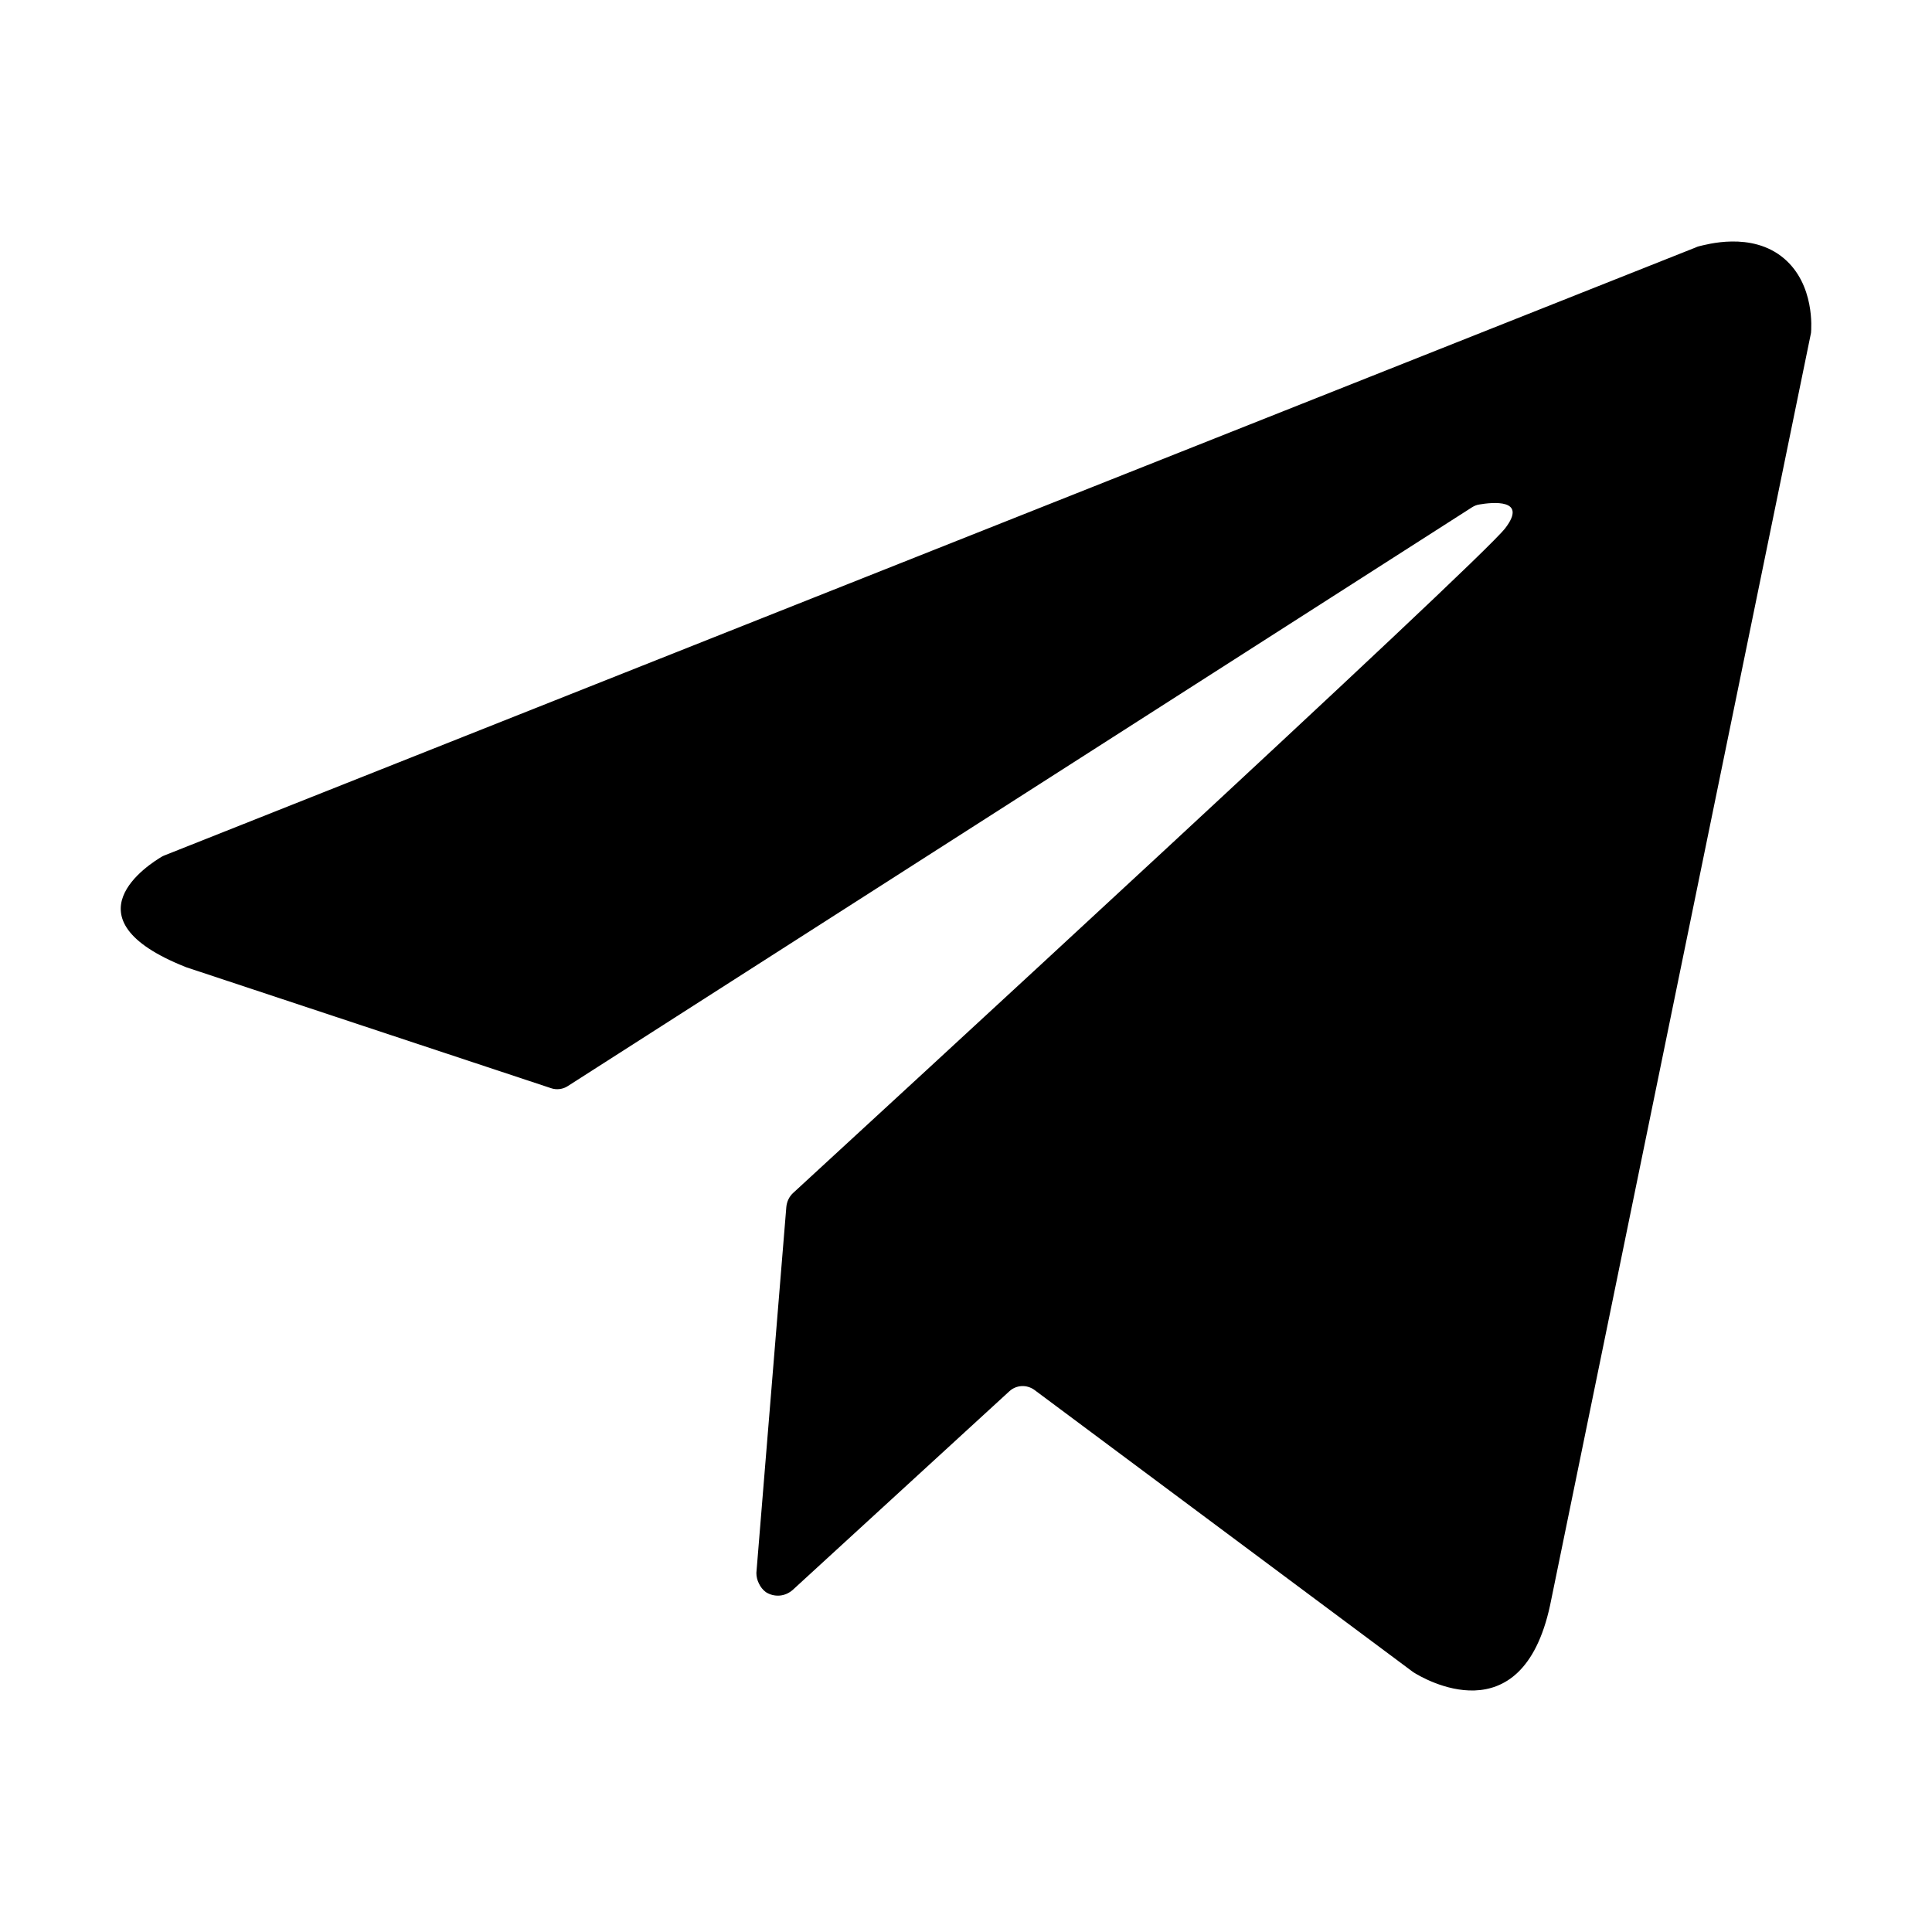
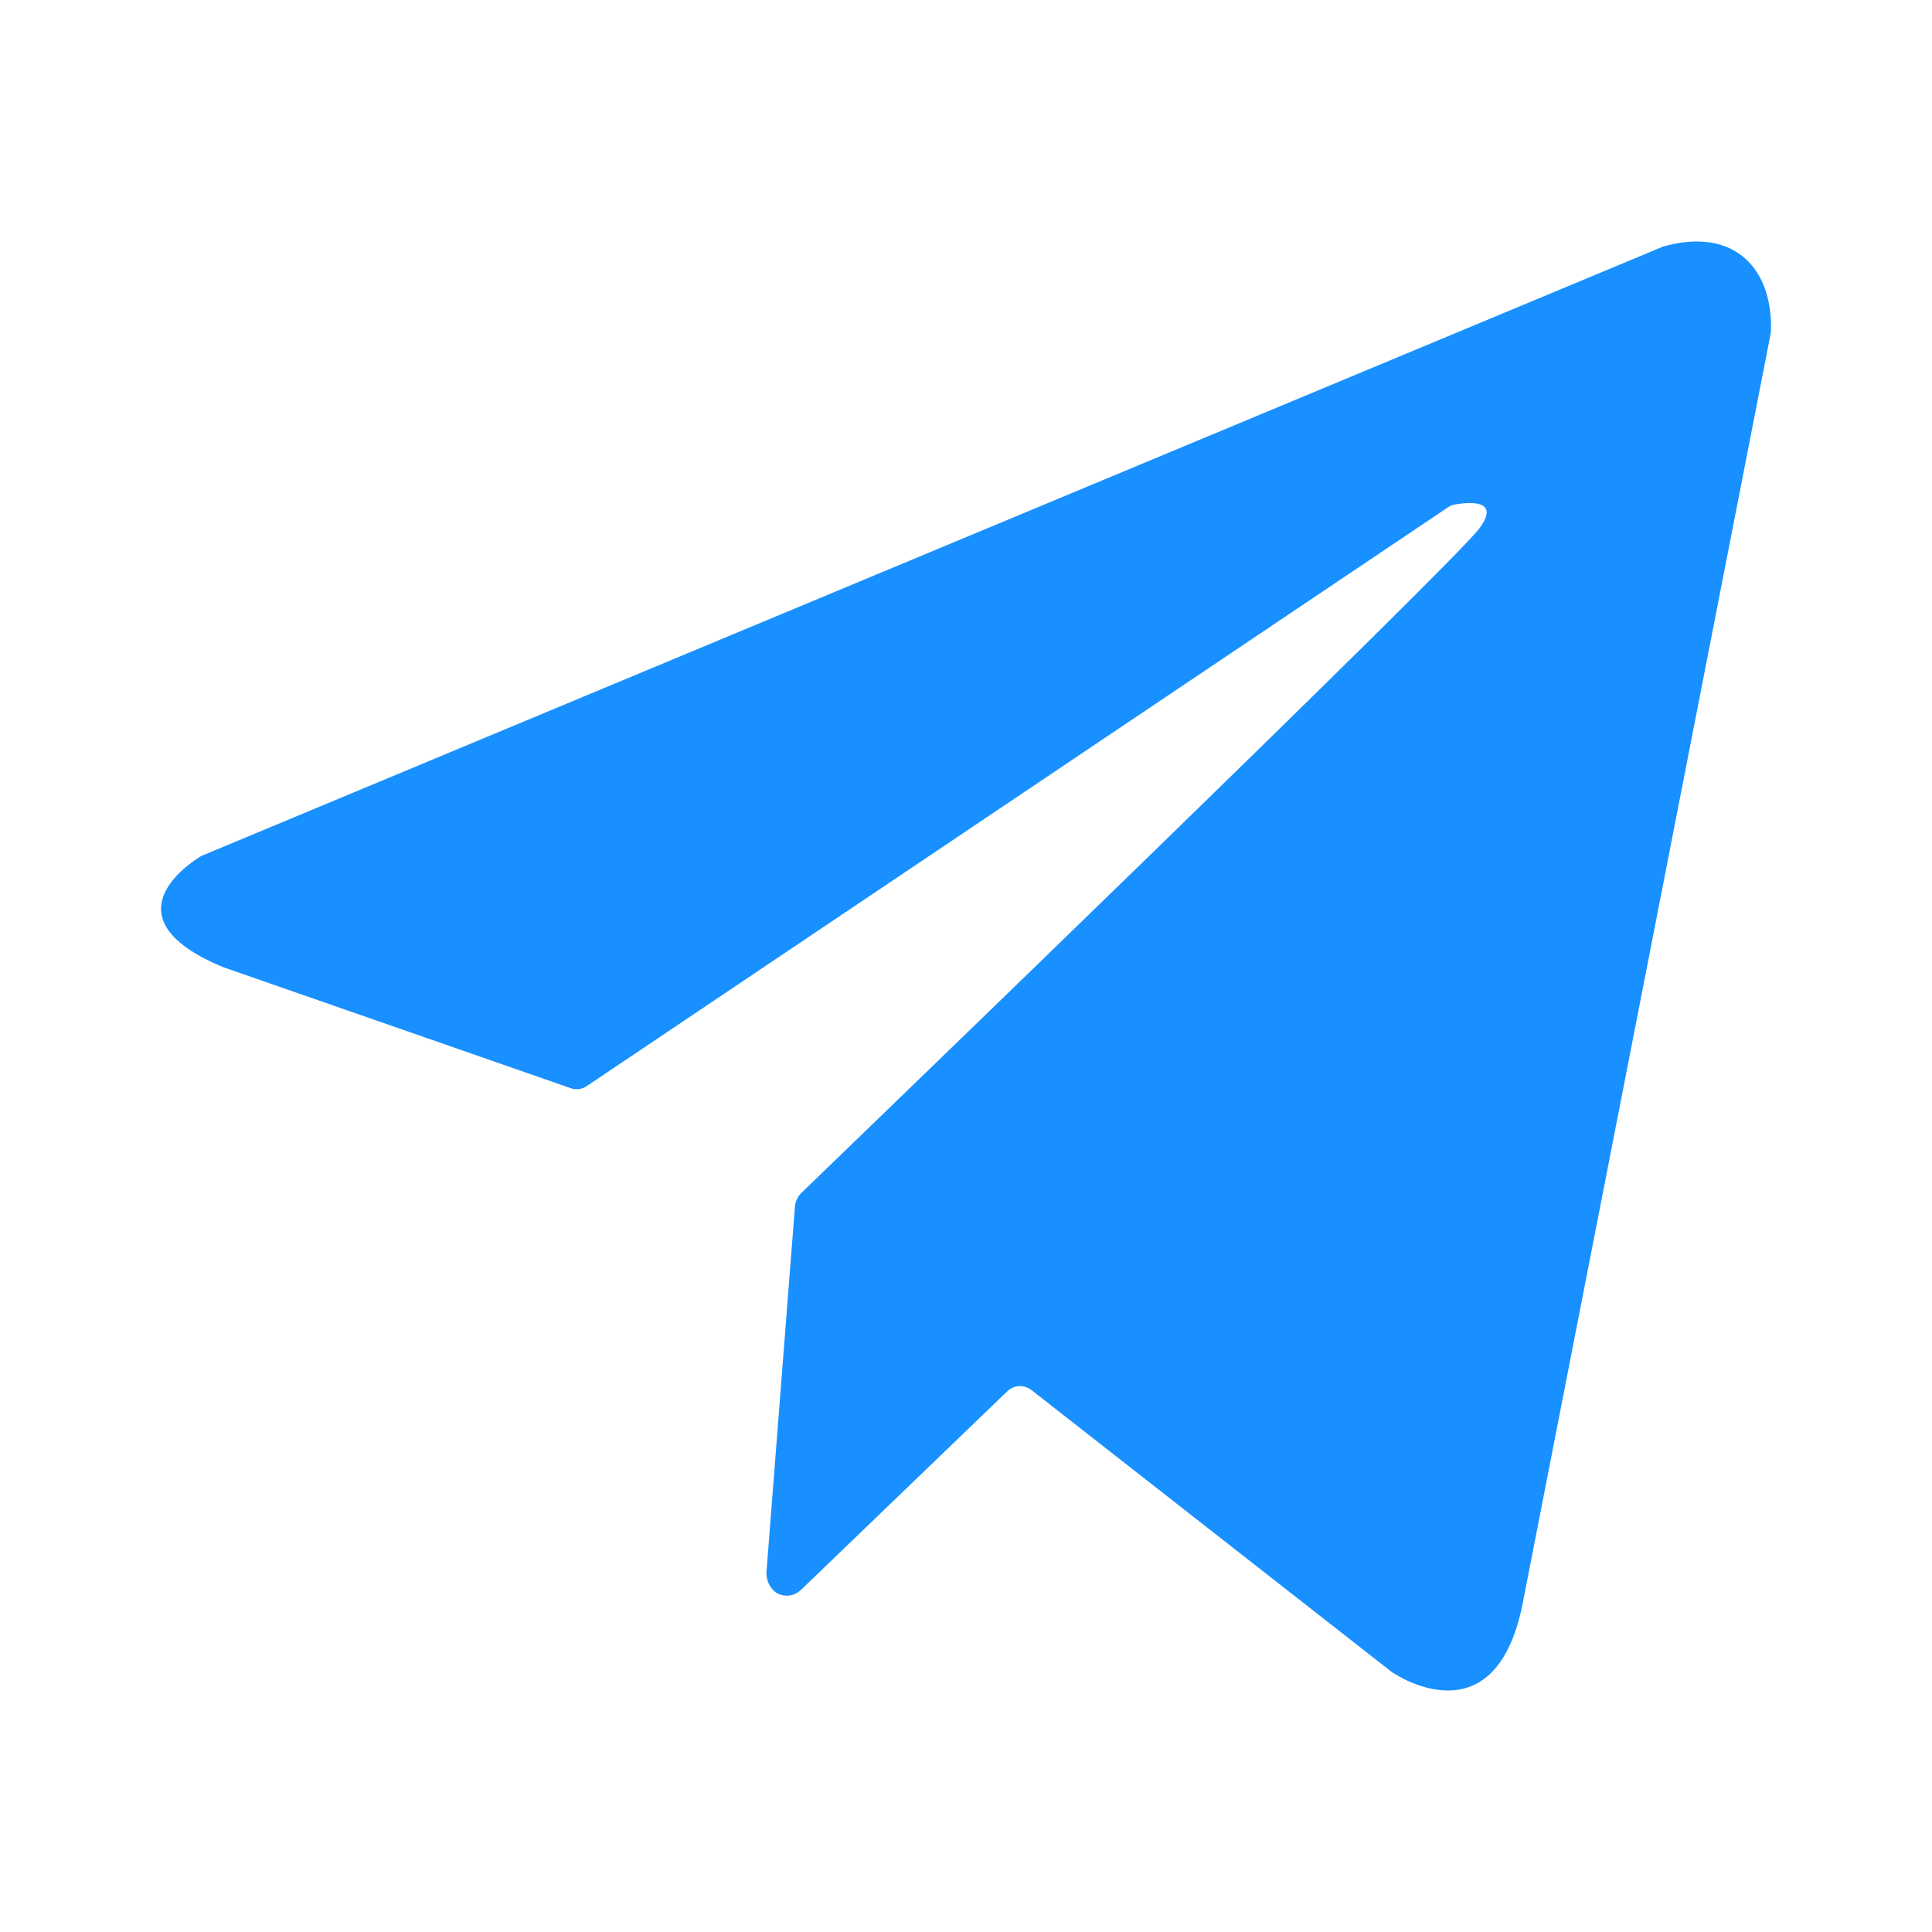
- <svg xmlns="http://www.w3.org/2000/svg" width="16" height="16" viewBox="0 0 16 16" fill="currentColor">
-   <path d="M14.044 2.049L1.365 7.083C1.357 7.086 1.35 7.089 1.343 7.093C1.24 7.153 0.522 7.604 1.534 8.007L1.544 8.011L4.564 9.012C4.587 9.02 4.611 9.022 4.635 9.019C4.659 9.016 4.682 9.008 4.703 8.994L12.191 4.201C12.21 4.189 12.23 4.181 12.251 4.178C12.355 4.16 12.655 4.127 12.466 4.374C12.251 4.655 7.136 9.357 6.569 9.879C6.536 9.909 6.516 9.951 6.512 9.996L6.264 13.026C6.264 13.056 6.271 13.087 6.285 13.114C6.298 13.142 6.317 13.166 6.342 13.185C6.376 13.207 6.416 13.217 6.456 13.214C6.496 13.211 6.534 13.194 6.565 13.167L8.359 11.522C8.387 11.496 8.423 11.481 8.461 11.479C8.499 11.477 8.537 11.489 8.567 11.511L11.697 13.843L11.707 13.85C11.783 13.898 12.601 14.386 12.837 13.295L14.998 2.757C15.001 2.723 15.03 2.357 14.774 2.14C14.506 1.913 14.126 2.027 14.068 2.04C14.06 2.042 14.052 2.045 14.044 2.049Z" />
+ <svg xmlns="http://www.w3.org/2000/svg" width="16" height="16" viewBox="0 0 16 16" fill="none">
+   <path d="M13.756 2.049L1.681 7.083C1.673 7.086 1.667 7.089 1.66 7.093C1.562 7.153 0.879 7.604 1.842 8.007L1.852 8.011L4.727 9.012C4.749 9.02 4.773 9.022 4.795 9.019C4.818 9.016 4.84 9.008 4.86 8.994L11.992 4.201C12.009 4.189 12.029 4.181 12.049 4.178C12.148 4.16 12.434 4.127 12.253 4.374C12.049 4.655 7.177 9.357 6.637 9.879C6.606 9.909 6.586 9.951 6.583 9.996L6.347 13.026C6.347 13.056 6.354 13.087 6.366 13.114C6.379 13.142 6.398 13.166 6.421 13.185C6.453 13.207 6.491 13.217 6.53 13.214C6.568 13.211 6.604 13.194 6.633 13.167L8.342 11.522C8.369 11.496 8.403 11.481 8.439 11.479C8.476 11.477 8.511 11.489 8.541 11.511L11.521 13.843L11.531 13.85C11.603 13.898 12.382 14.386 12.607 13.295L14.665 2.757C14.667 2.723 14.695 2.357 14.452 2.14C14.196 1.913 13.834 2.027 13.78 2.04C13.771 2.042 13.764 2.045 13.756 2.049Z" fill="#1890FF" />
</svg>
